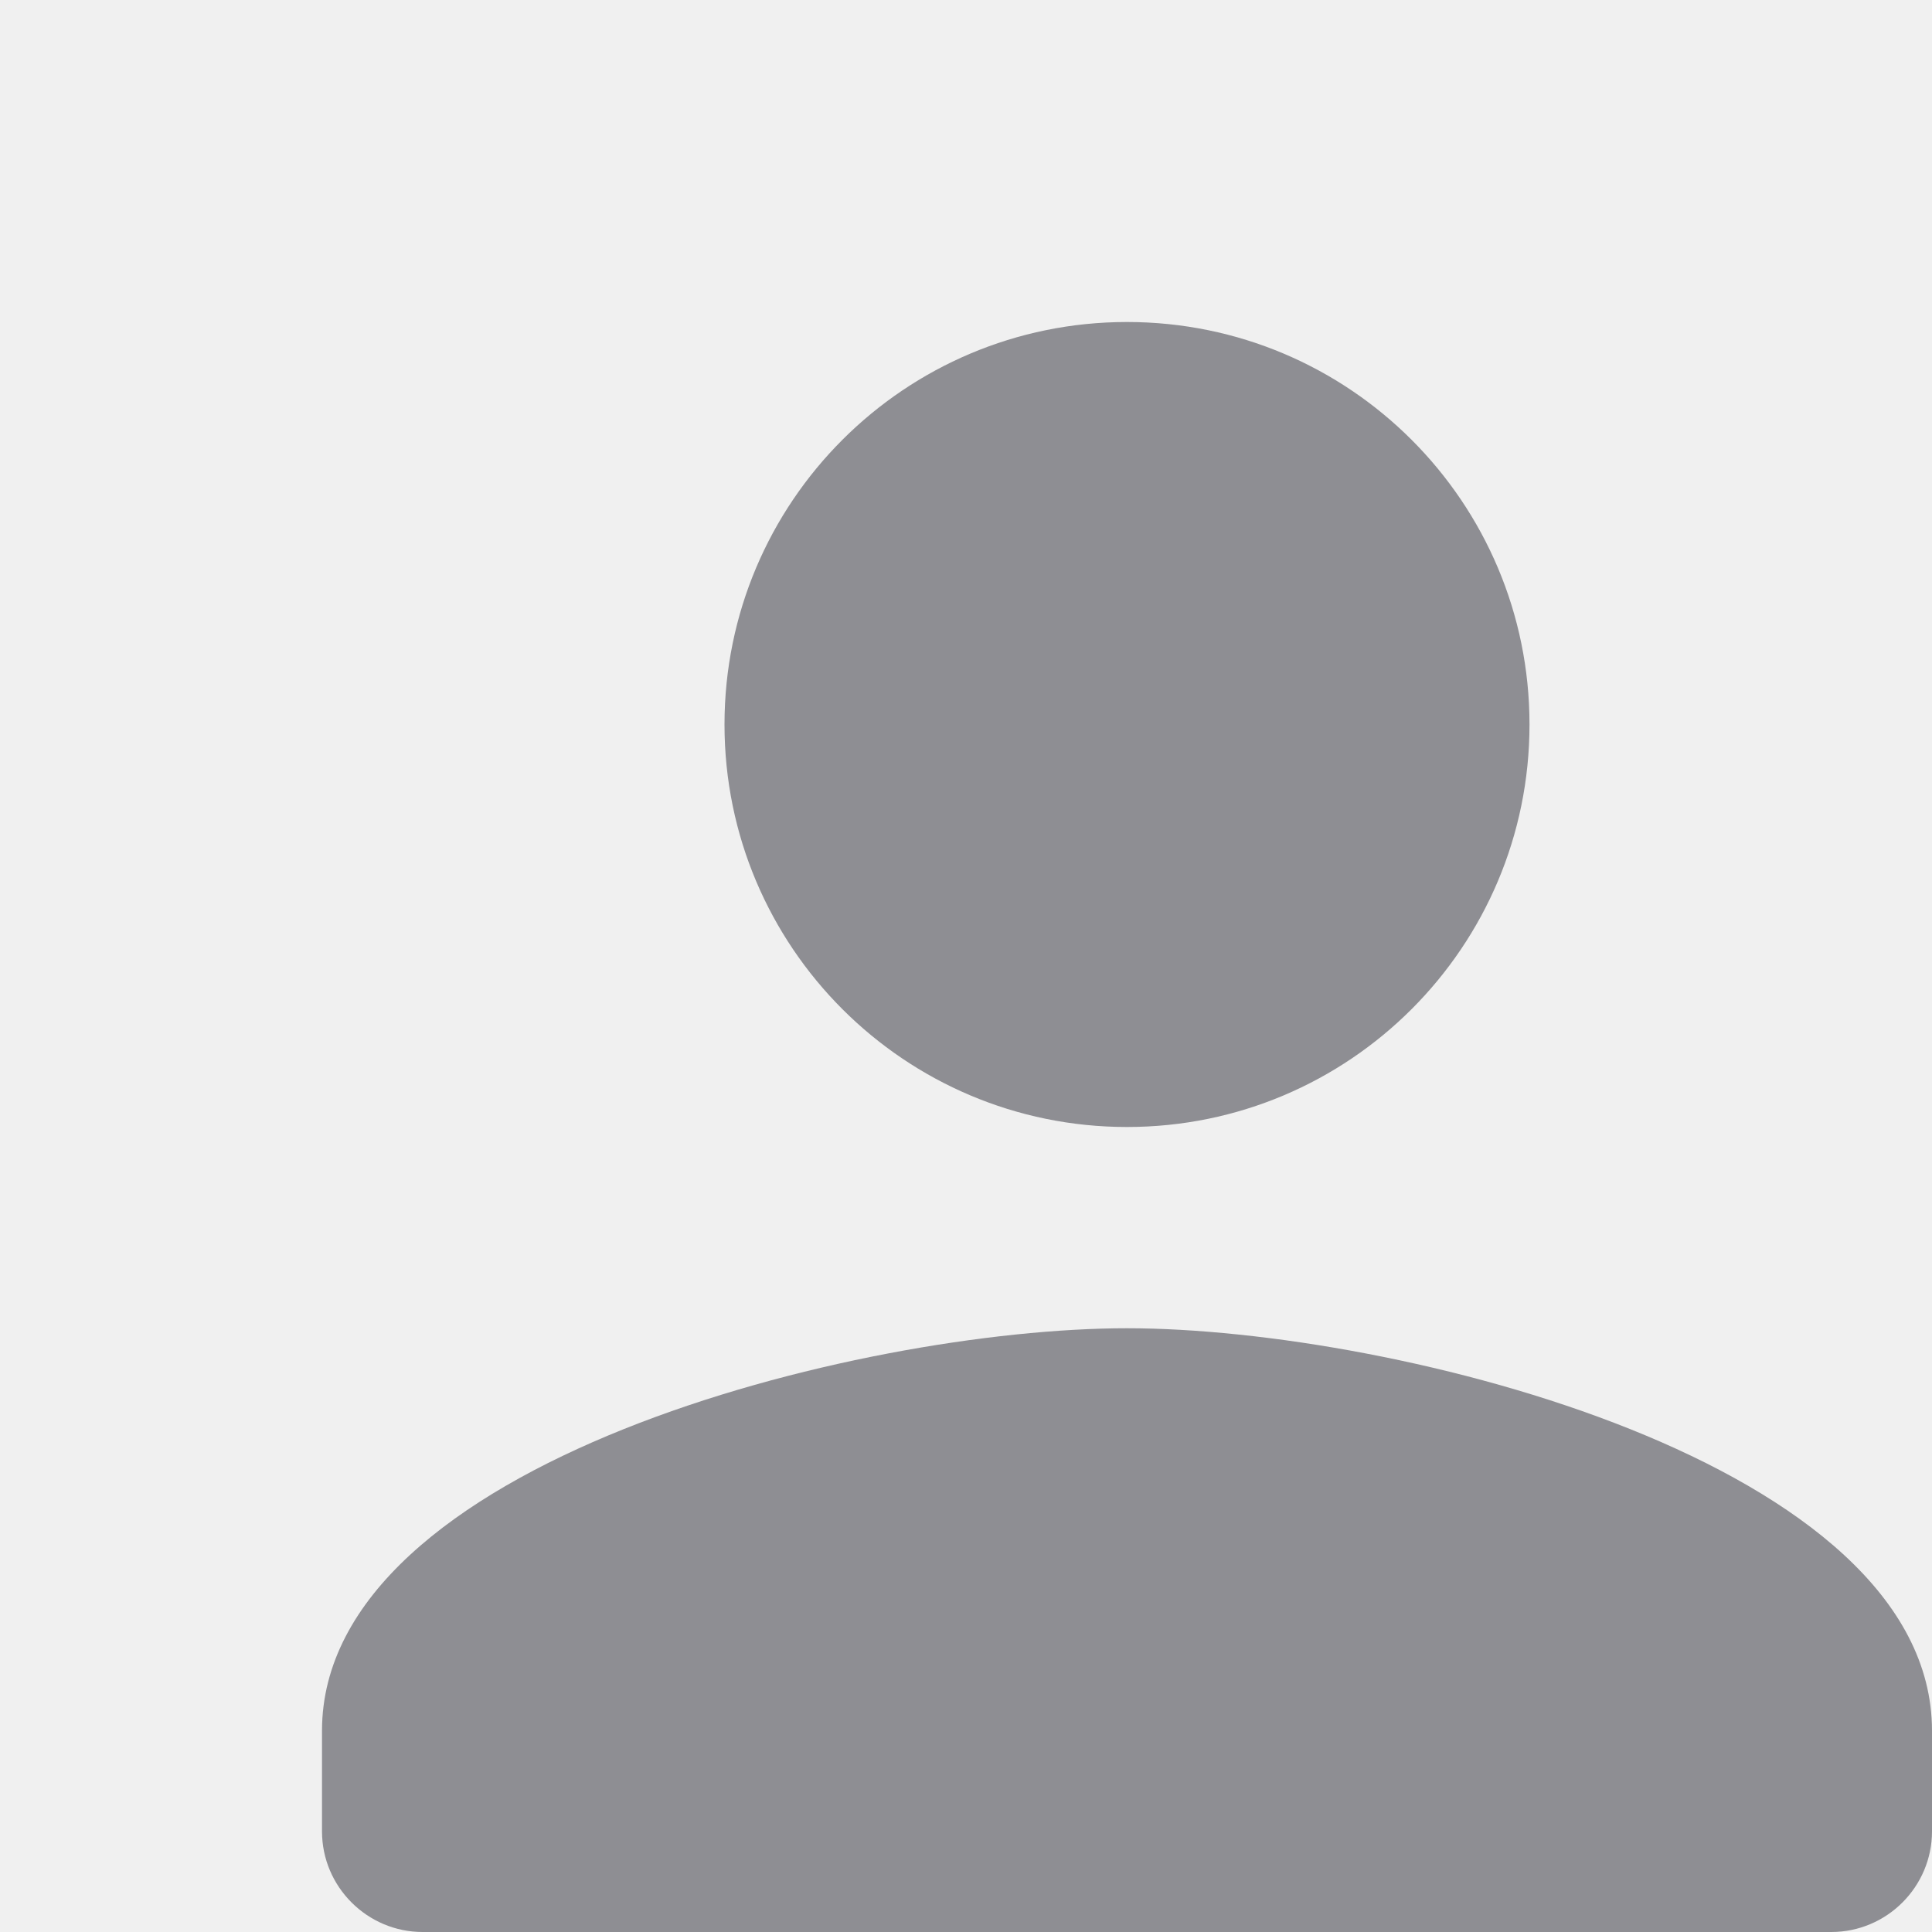
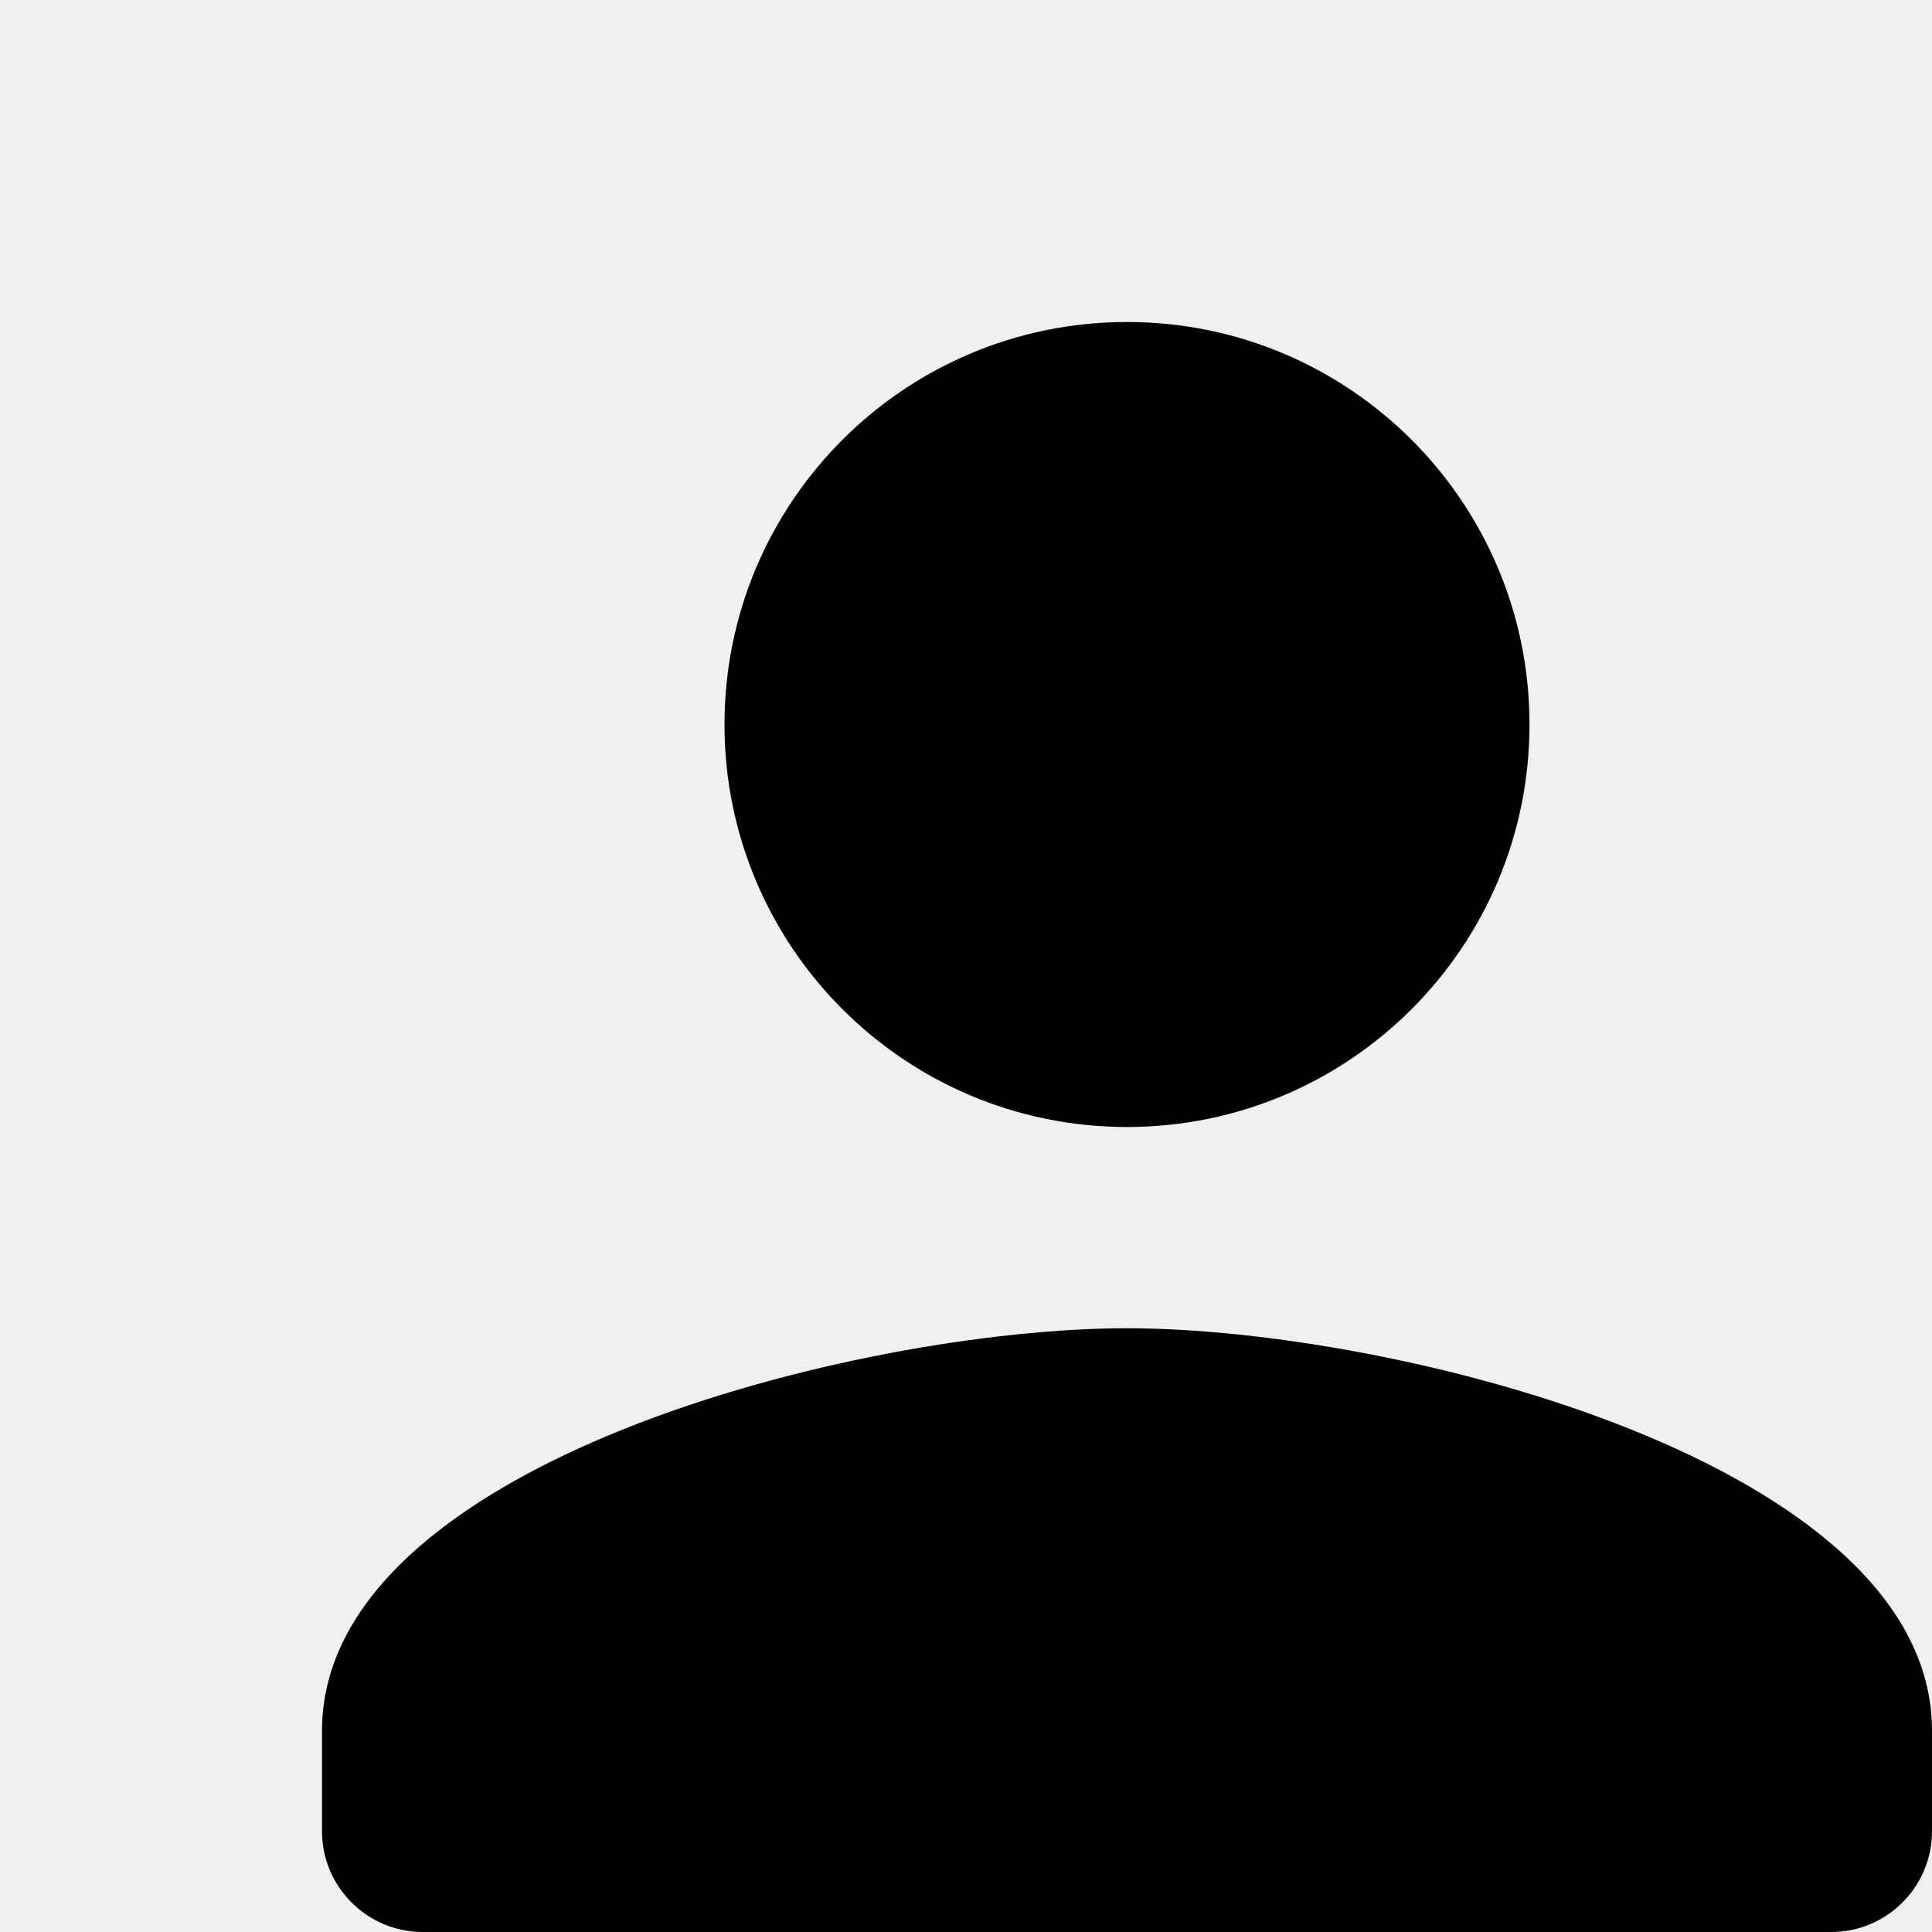
<svg xmlns="http://www.w3.org/2000/svg" width="24" height="24" viewBox="0 0 24 24" fill="none">
  <g id="person" clip-path="url(#clip0_66_2519)">
-     <path id="Vector" d="M14 14C16.762 14 19 11.762 19 9C19 6.237 16.762 4 14 4C11.238 4 9 6.237 9 9C9 11.762 11.238 14 14 14ZM14 16.5C10.662 16.5 4 18.175 4 21.5V22.75C4 23.438 4.562 24 5.25 24H22.75C23.438 24 24 23.438 24 22.75V21.5C24 18.175 17.337 16.5 14 16.5Z" fill="#8E8E93" />
+     <path id="Vector" d="M14 14C16.762 14 19 11.762 19 9C19 6.237 16.762 4 14 4C11.238 4 9 6.237 9 9C9 11.762 11.238 14 14 14ZM14 16.5C10.662 16.5 4 18.175 4 21.5V22.75C4 23.438 4.562 24 5.25 24H22.75C23.438 24 24 23.438 24 22.75V21.5C24 18.175 17.337 16.5 14 16.5Z" fill="currentColor" />
  </g>
  <defs>
    <clipPath id="clip0_66_2519">
      <rect width="24" height="24" fill="white" />
    </clipPath>
  </defs>
</svg>
